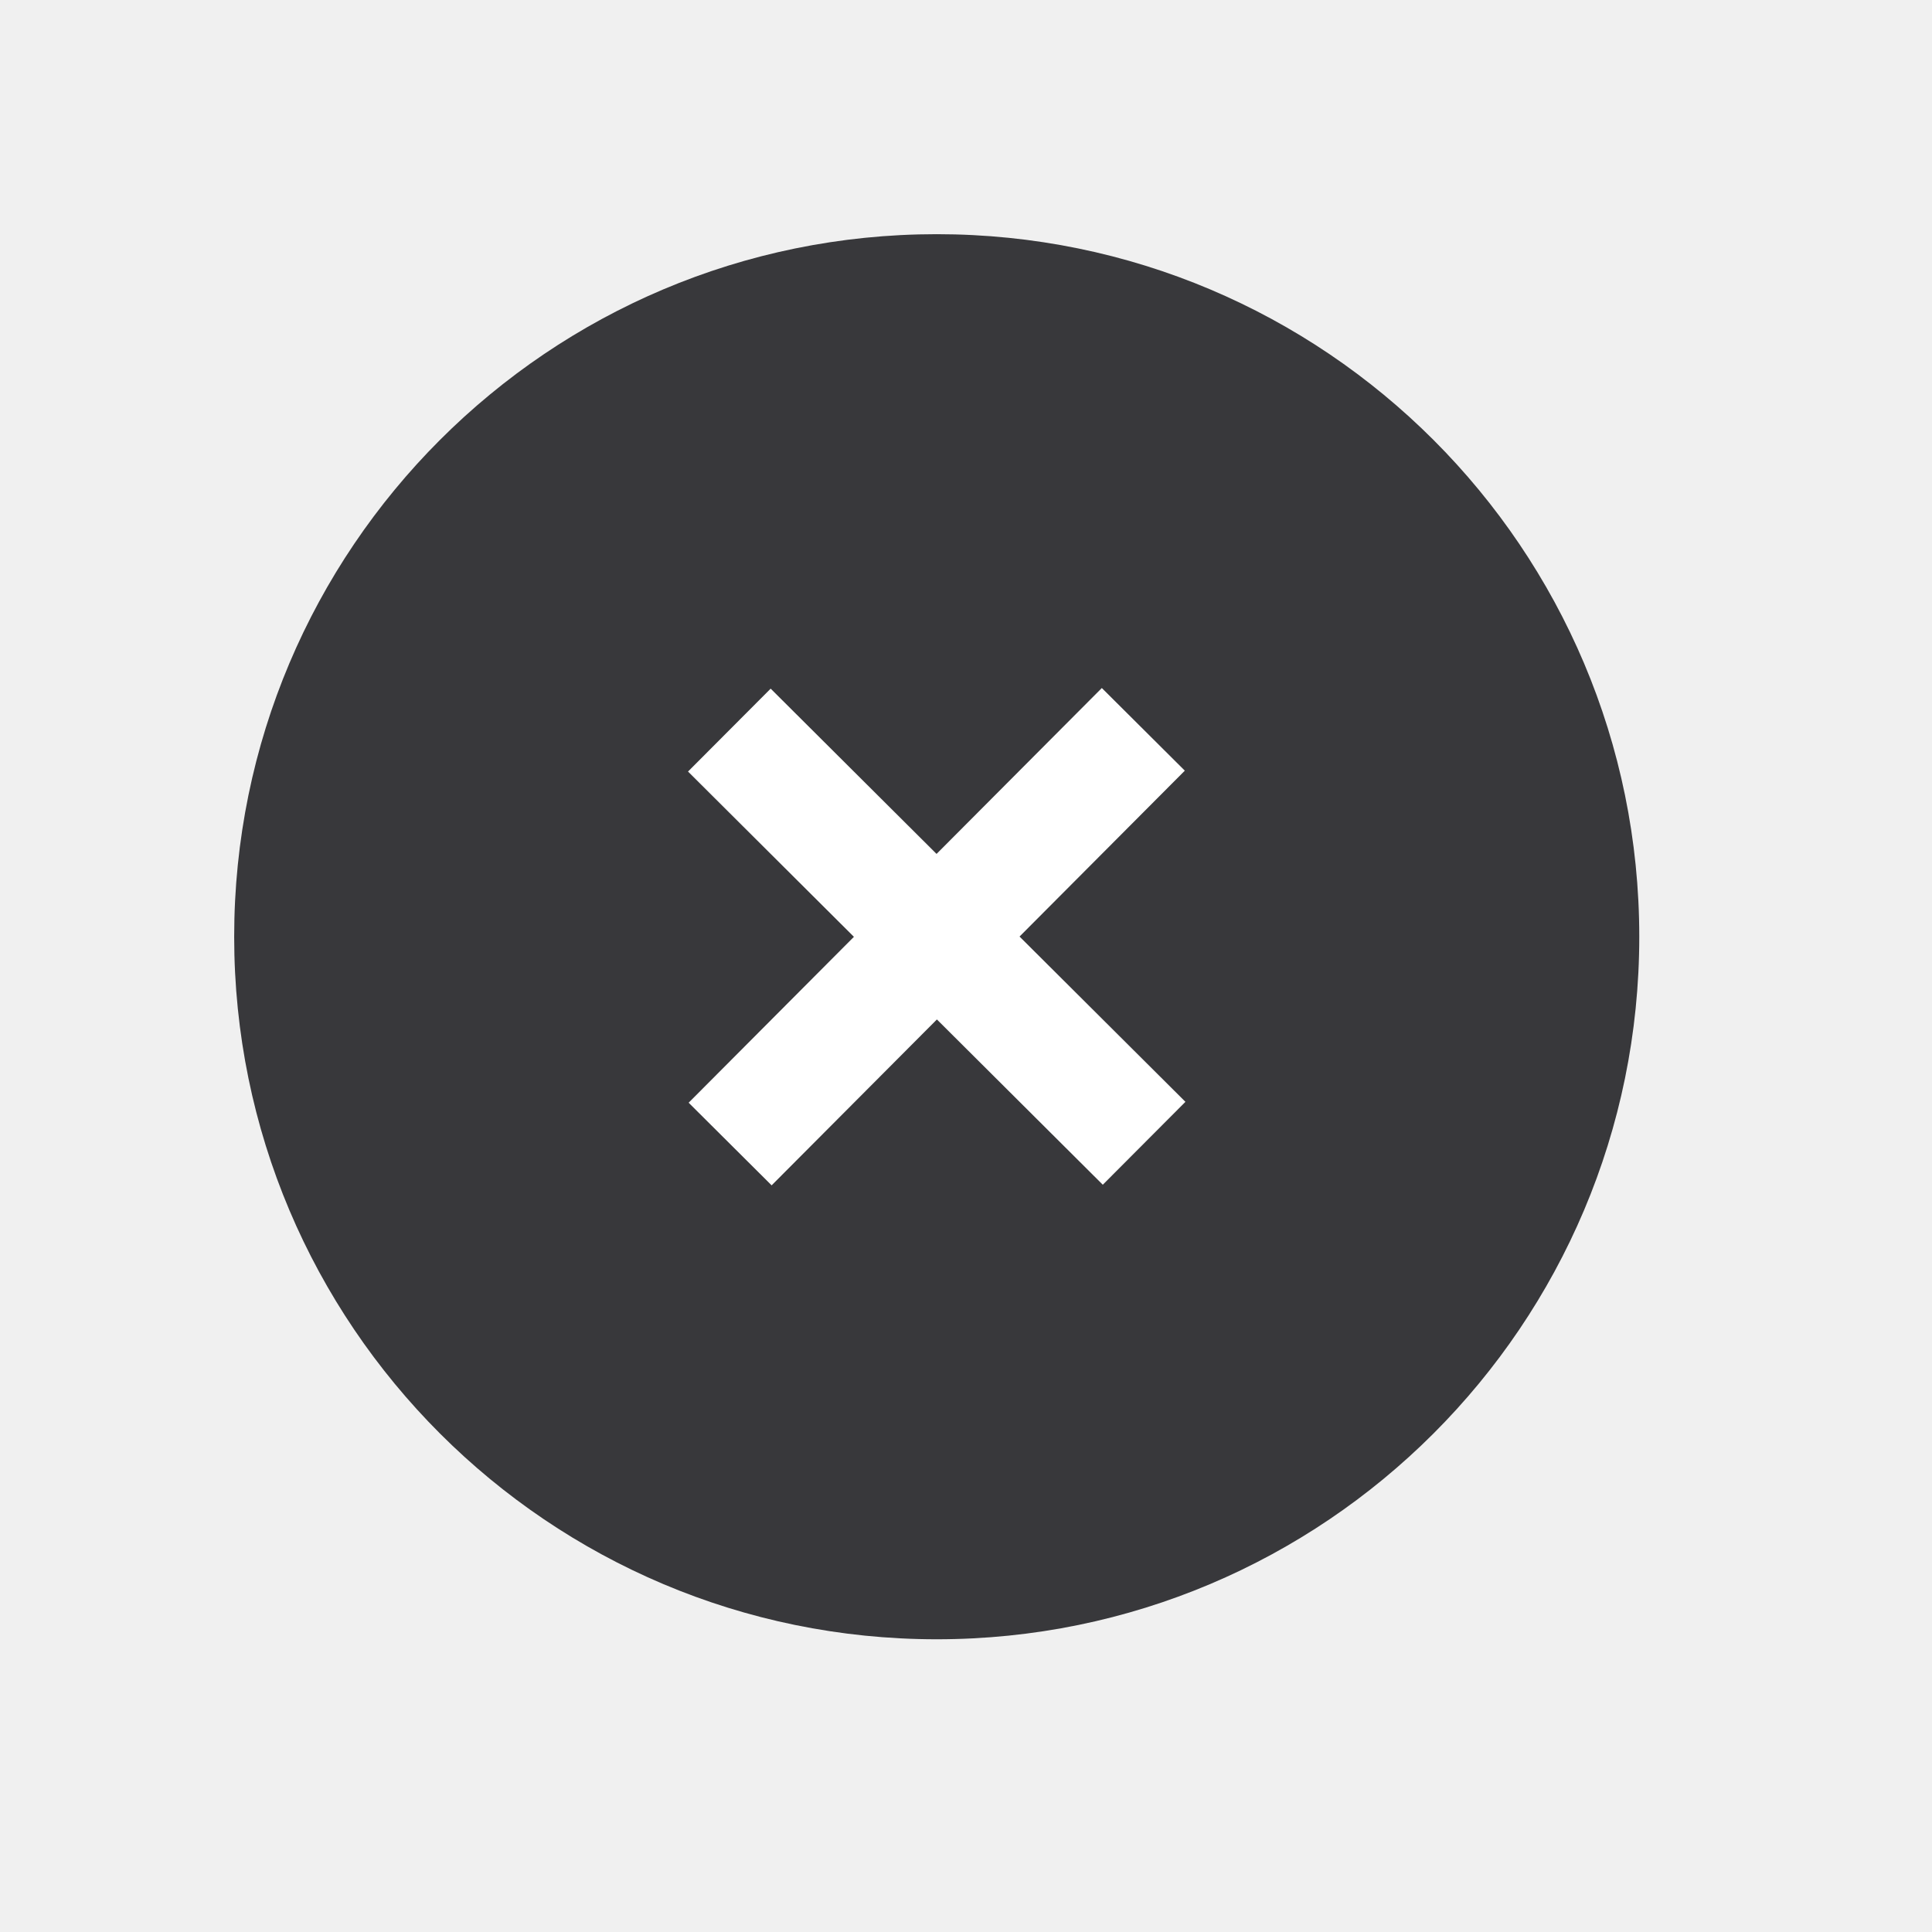
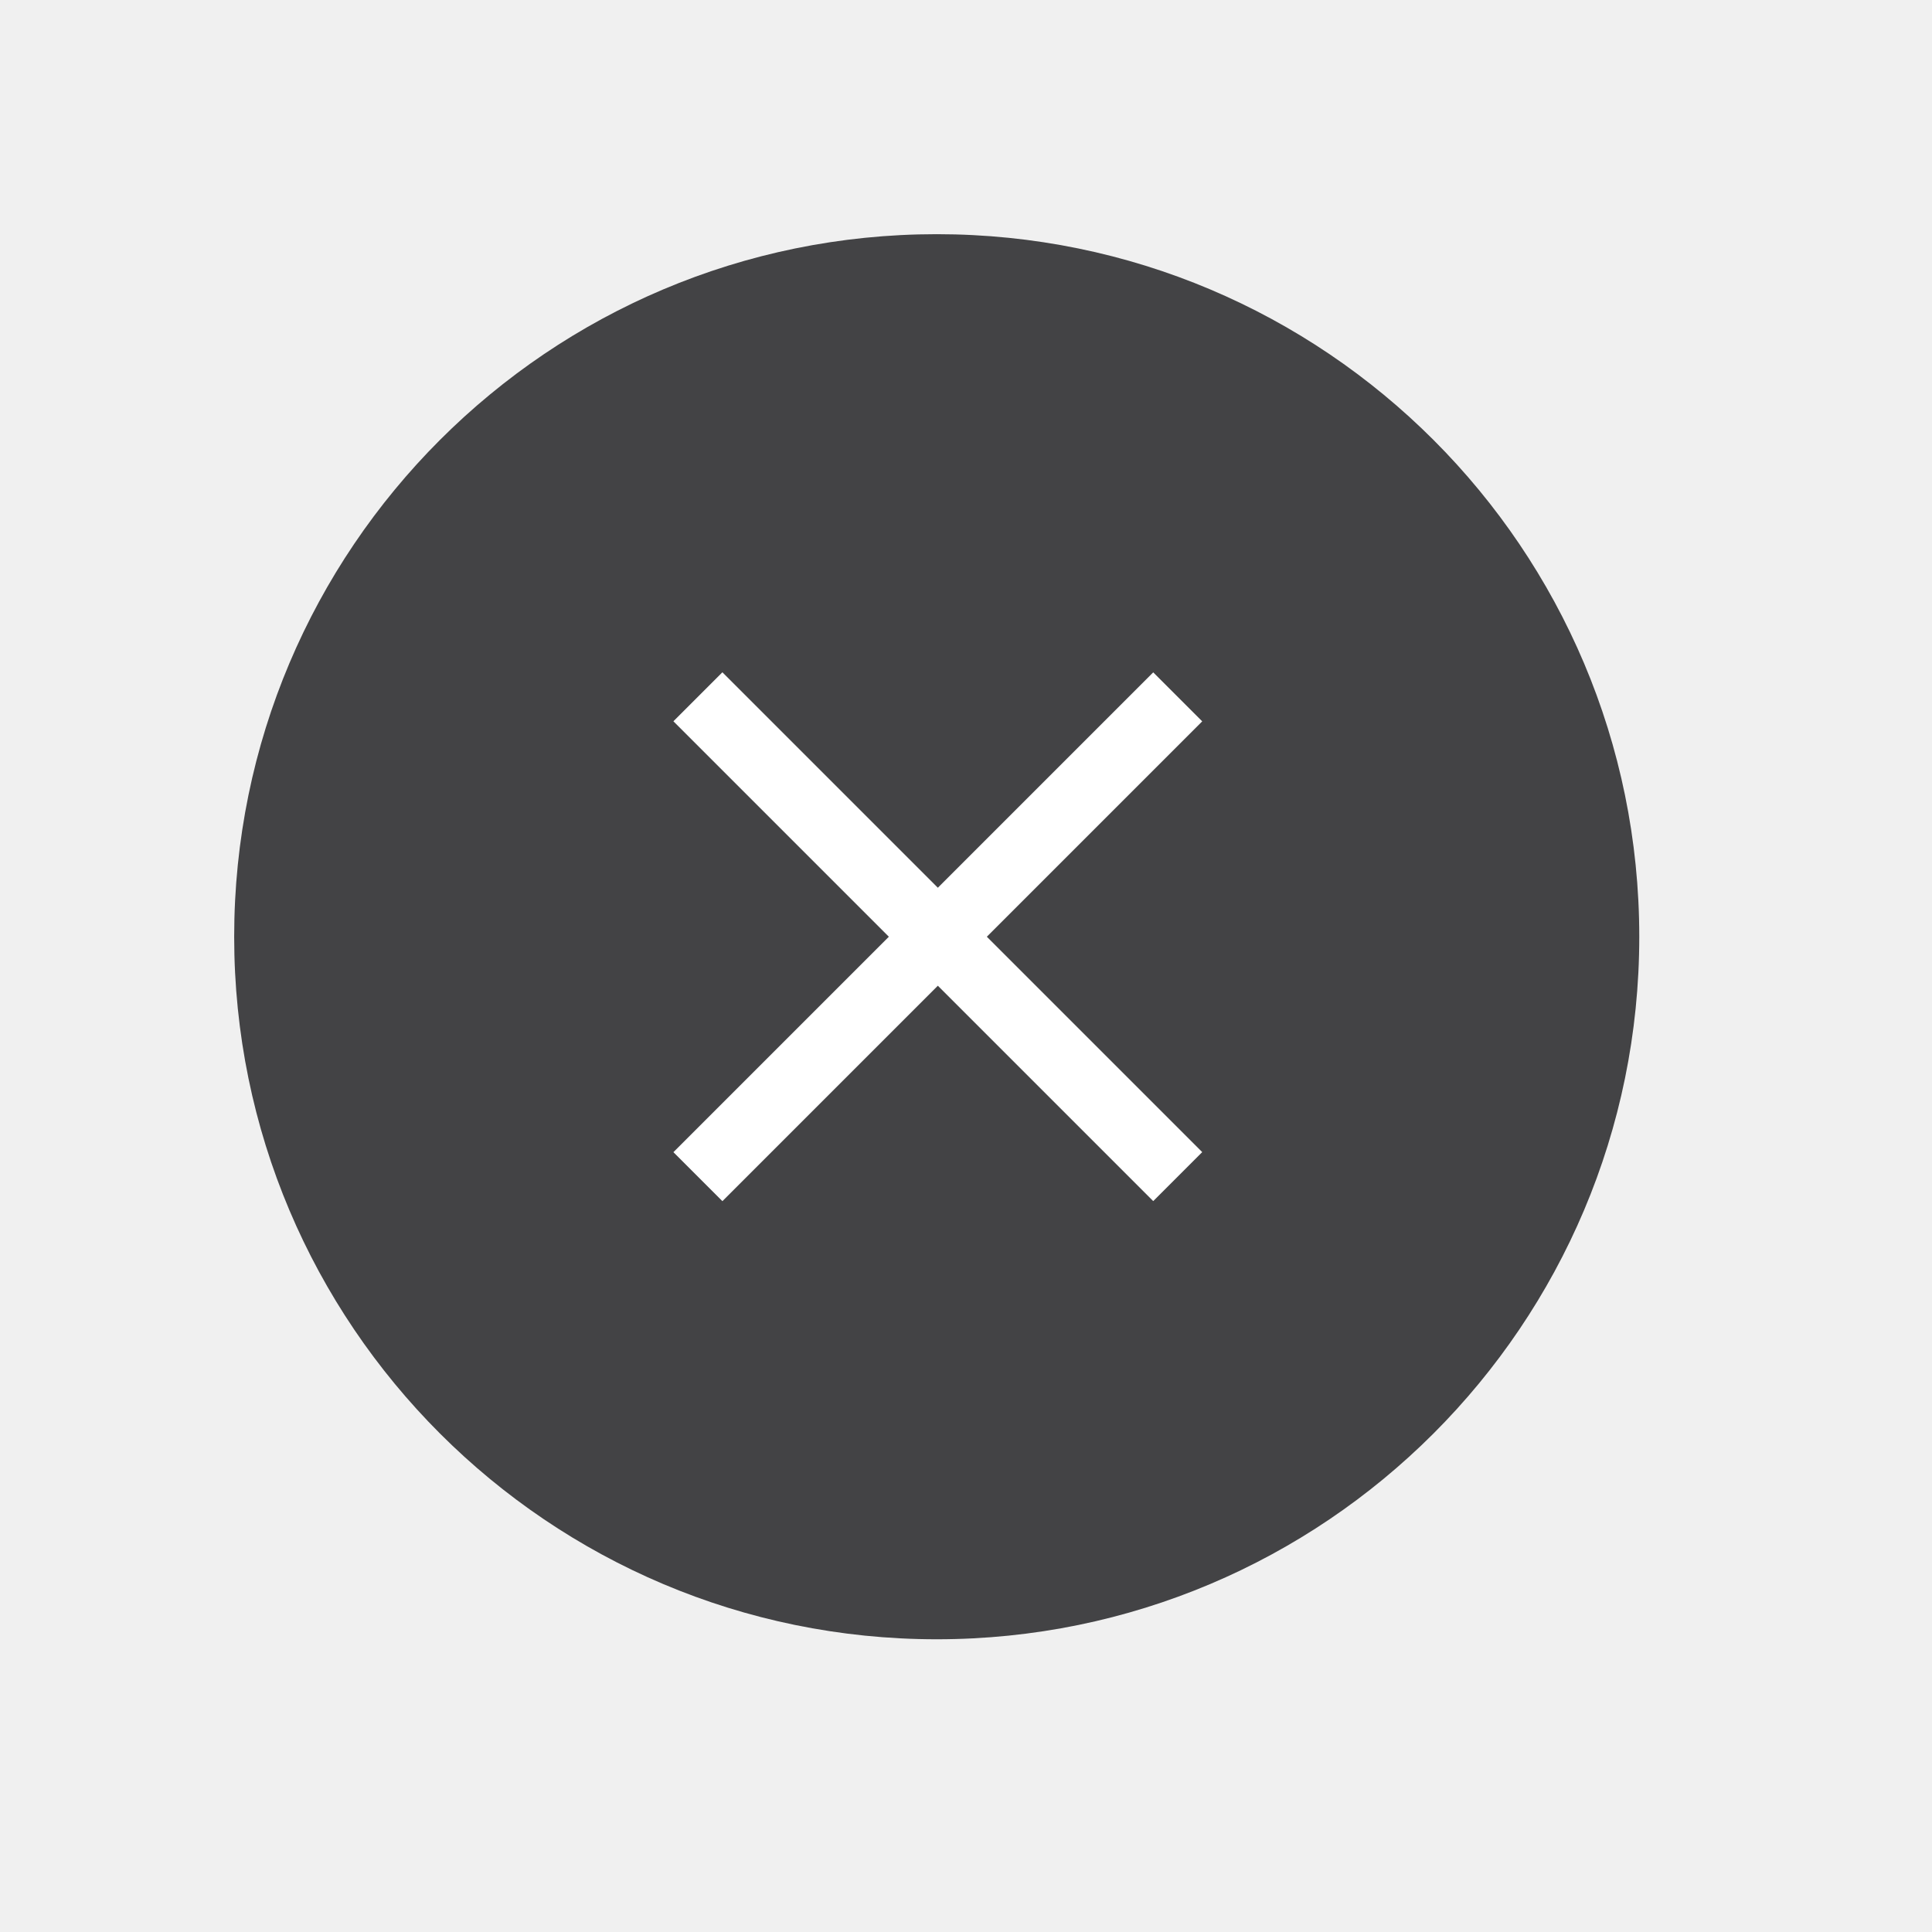
<svg xmlns="http://www.w3.org/2000/svg" id="svg4306" width="22" height="22" enable-background="new" version="1.1">
  <defs id="defs27" />
  <g id="active-center" transform="translate(-83.93332,158.3067)">
    <g id="g6202-6" transform="translate(-1207.4,-402.64)">
-       <circle id="ellipse6176-7" cx="1302" cy="255" fill="#b2b2b2" opacity="0.5" r="8" style="opacity:1;fill:#38383b;fill-opacity:1" />
+       <circle id="ellipse6176-7" cx="1302" cy="255" fill="#b2b2b2" opacity="0.5" r="8" style="opacity:1;fill:#434345;fill-opacity:1" />
    </g>
    <rect id="rect6204-9" x="86.625" y="-155.64" width="16" height="16" fill="none" />
-     <path id="path6346-2-9" d="m 92.709,-150.465 1.889,1.882 1.882,-1.889 0.945,0.941 -1.882,1.889 1.889,1.882 -0.941,0.944 -1.889,-1.882 -1.882,1.889 -0.945,-0.941 1.882,-1.889 -1.889,-1.882 z" color="#bebebe" enable-background="new" fill="#ffffff" style="text-indent:0;text-decoration-line:none;text-transform:none" />
+     <g id="g11" transform="matrix(1.158453,0,0,1.158453,82.23291,-160.0715)">
+       <rect style="fill:#ffffff;stroke-width:16.245;stroke-linejoin:round" id="rect11" width="0.681" height="6.67" x="14.804" y="-3.303" transform="rotate(45)" />
+       <rect style="fill:#ffffff;stroke-width:16.245;stroke-linejoin:round" id="rect11-5" width="0.681" height="6.67" x="-0.309" y="-18.479" transform="rotate(135)" />
+     </g>
  </g>
  <g id="pressed-center" transform="translate(-83.94583,200.9734)">
-     <g id="g6344-3" transform="translate(-1207.4,-402.64)">
-       <circle id="ellipse6320-6" cx="1302" cy="255" r="8" fill="#5657f5" fill-opacity=".953" opacity="0.95" style="fill:#646467;fill-opacity:0.953" />
+     <g id="g6344-3" transform="translate(-1207.388,-402.64)">
+       <circle id="ellipse6320-6" cx="1302" cy="255" r="8" fill="#5657f5" fill-opacity=".953" opacity="0.95" style="fill:#7e7e84;fill-opacity:0.953" />
    </g>
-     <rect id="rect6348-3" x="86.625" y="-155.64" width="16" height="16" fill="none" />
-     <path id="path6346-2-9-0" d="m 92.734,-150.465 1.889,1.882 1.882,-1.889 0.945,0.941 -1.882,1.889 1.889,1.882 -0.941,0.944 -1.889,-1.882 -1.882,1.889 -0.945,-0.941 1.882,-1.889 -1.889,-1.882 z" color="#bebebe" enable-background="new" fill="#ffffff" style="text-indent:0;text-decoration-line:none;text-transform:none" />
+     <rect id="rect6348-3" x="86.613" y="-155.64" width="16" height="16" fill="none" />
+     <g id="g11-5-9" transform="matrix(1.15848,0,0,1.15848,82.23262,-160.0718)" style="fill:#ffffff;fill-opacity:1">
+       <rect style="fill:#ffffff;fill-opacity:1;stroke-width:16.245;stroke-linejoin:round" id="rect11-6-3" width="0.681" height="6.67" x="14.804" y="-3.303" transform="rotate(45)" />
+       <rect style="fill:#ffffff;fill-opacity:1;stroke-width:16.245;stroke-linejoin:round" id="rect11-5-2-6" width="0.681" height="6.67" x="-0.309" y="-18.479" transform="rotate(135)" />
+     </g>
  </g>
  <g id="hover-center" transform="translate(-83.94583,224.9734)">
-     <g id="g6440-7" transform="translate(-1207.4,-402.64)">
-       <circle id="ellipse6416-5" cx="1302" cy="255" r="8" fill="#f55" opacity="0.95" style="fill:#434346;fill-opacity:1" />
+     <g id="g6440-7" transform="translate(-1207.388,-402.64)">
+       <circle id="ellipse6416-5" cx="1302" cy="255" r="8" fill="#f55" opacity="0.95" style="fill:#646466;fill-opacity:0.91" />
    </g>
-     <rect id="rect6444-3" x="86.625" y="-155.64" width="16" height="16" fill="none" />
-     <path id="path6346-2-9-2" d="m 92.734,-150.465 1.889,1.882 1.882,-1.889 0.945,0.941 -1.882,1.889 1.889,1.882 -0.941,0.944 -1.889,-1.882 -1.882,1.889 -0.945,-0.941 1.882,-1.889 -1.889,-1.882 z" color="#bebebe" enable-background="new" fill="#ffffff" style="text-indent:0;text-decoration-line:none;text-transform:none" />
+     <rect id="rect6444-3" x="86.613" y="-155.64" width="16" height="16" fill="none" />
+     <g id="g11-5-9-6" transform="matrix(1.15848,0,0,1.15848,82.23262,-160.0718)" style="fill:#ffffff;fill-opacity:1">
+       <rect style="fill:#ffffff;fill-opacity:1;stroke-width:16.245;stroke-linejoin:round" id="rect11-6-3-2" width="0.681" height="6.67" x="14.804" y="-3.303" transform="rotate(45)" />
+       <rect style="fill:#ffffff;fill-opacity:1;stroke-width:16.245;stroke-linejoin:round" id="rect11-5-2-6-6" width="0.681" height="6.67" x="-0.309" y="-18.479" transform="rotate(135)" />
+     </g>
  </g>
  <g id="inactive-center" transform="translate(-83.94583,179.64)" opacity="0.5" style="opacity:1">
    <g id="g6532-9" transform="translate(-1207.4,-402.64)" opacity="1">
      <circle id="ellipse6508-4" cx="1302" cy="255" fill="#888888" opacity="0.95" r="8" style="opacity:1;fill:#2c2c30;fill-opacity:1" />
    </g>
    <rect id="rect6534-3" x="86.625" y="-155.64" width="16" height="16" fill="none" opacity="1" />
-     <path id="path6346-2-9-3" d="m 92.734,-150.465 1.889,1.882 1.882,-1.889 0.945,0.941 -1.882,1.889 1.889,1.882 -0.941,0.944 -1.889,-1.882 -1.882,1.889 -0.945,-0.941 1.882,-1.889 -1.889,-1.882 z" color="#bebebe" enable-background="new" fill="#ffffff" style="text-indent:0;text-decoration-line:none;text-transform:none;fill:#919193;fill-opacity:1" />
+     <g id="g11-5" transform="matrix(1.15848,0,0,1.15848,82.23262,-160.0718)" style="opacity:1;fill:#919193;fill-opacity:1">
+       <rect style="fill:#919193;fill-opacity:1;stroke-width:16.245;stroke-linejoin:round" id="rect11-6" width="0.681" height="6.67" x="14.804" y="-3.303" transform="rotate(45)" />
+       <rect style="fill:#919193;fill-opacity:1;stroke-width:16.245;stroke-linejoin:round" id="rect11-5-2" width="0.681" height="6.67" x="-0.309" y="-18.479" transform="rotate(135)" />
+     </g>
  </g>
  <g id="deactivated-center" transform="translate(-107.2917,179.64)" opacity="0.5" style="opacity:1">
    <g id="g1068" transform="translate(-1207.375,-402.64)" opacity="1">
-       <circle id="ellipse1046" cx="1302" cy="255" fill="#888888" opacity="0.95" r="8" style="fill:#2c2c30;fill-opacity:1;opacity:1" />
+       <circle id="ellipse1046" cx="1302" cy="255" fill="#888888" opacity="0.95" r="8" style="opacity:1;fill:#2c2c30;fill-opacity:1" />
    </g>
    <rect id="rect1070" x="86.625" y="-155.64" width="16" height="16" fill="none" opacity="1" />
-     <path id="path6346-2-9-06" d="m 92.734,-150.465 1.889,1.882 1.882,-1.889 0.945,0.941 -1.882,1.889 1.889,1.882 -0.941,0.944 -1.889,-1.882 -1.882,1.889 -0.945,-0.941 1.882,-1.889 -1.889,-1.882 z" color="#bebebe" enable-background="new" fill="#ffffff" style="text-indent:0;text-decoration-line:none;text-transform:none;fill:#919193;fill-opacity:1" />
+     <g id="g11-5-1" transform="matrix(1.15848,0,0,1.15848,82.24512,-160.0718)" style="fill:#919193;fill-opacity:1">
+       <rect style="fill:#919193;fill-opacity:1;stroke-width:16.245;stroke-linejoin:round" id="rect11-6-2" width="0.681" height="6.67" x="14.804" y="-3.303" transform="rotate(45)" />
+       <rect style="fill:#919193;fill-opacity:1;stroke-width:16.245;stroke-linejoin:round" id="rect11-5-2-7" width="0.681" height="6.67" x="-0.309" y="-18.479" transform="rotate(135)" />
+     </g>
  </g>
</svg>
